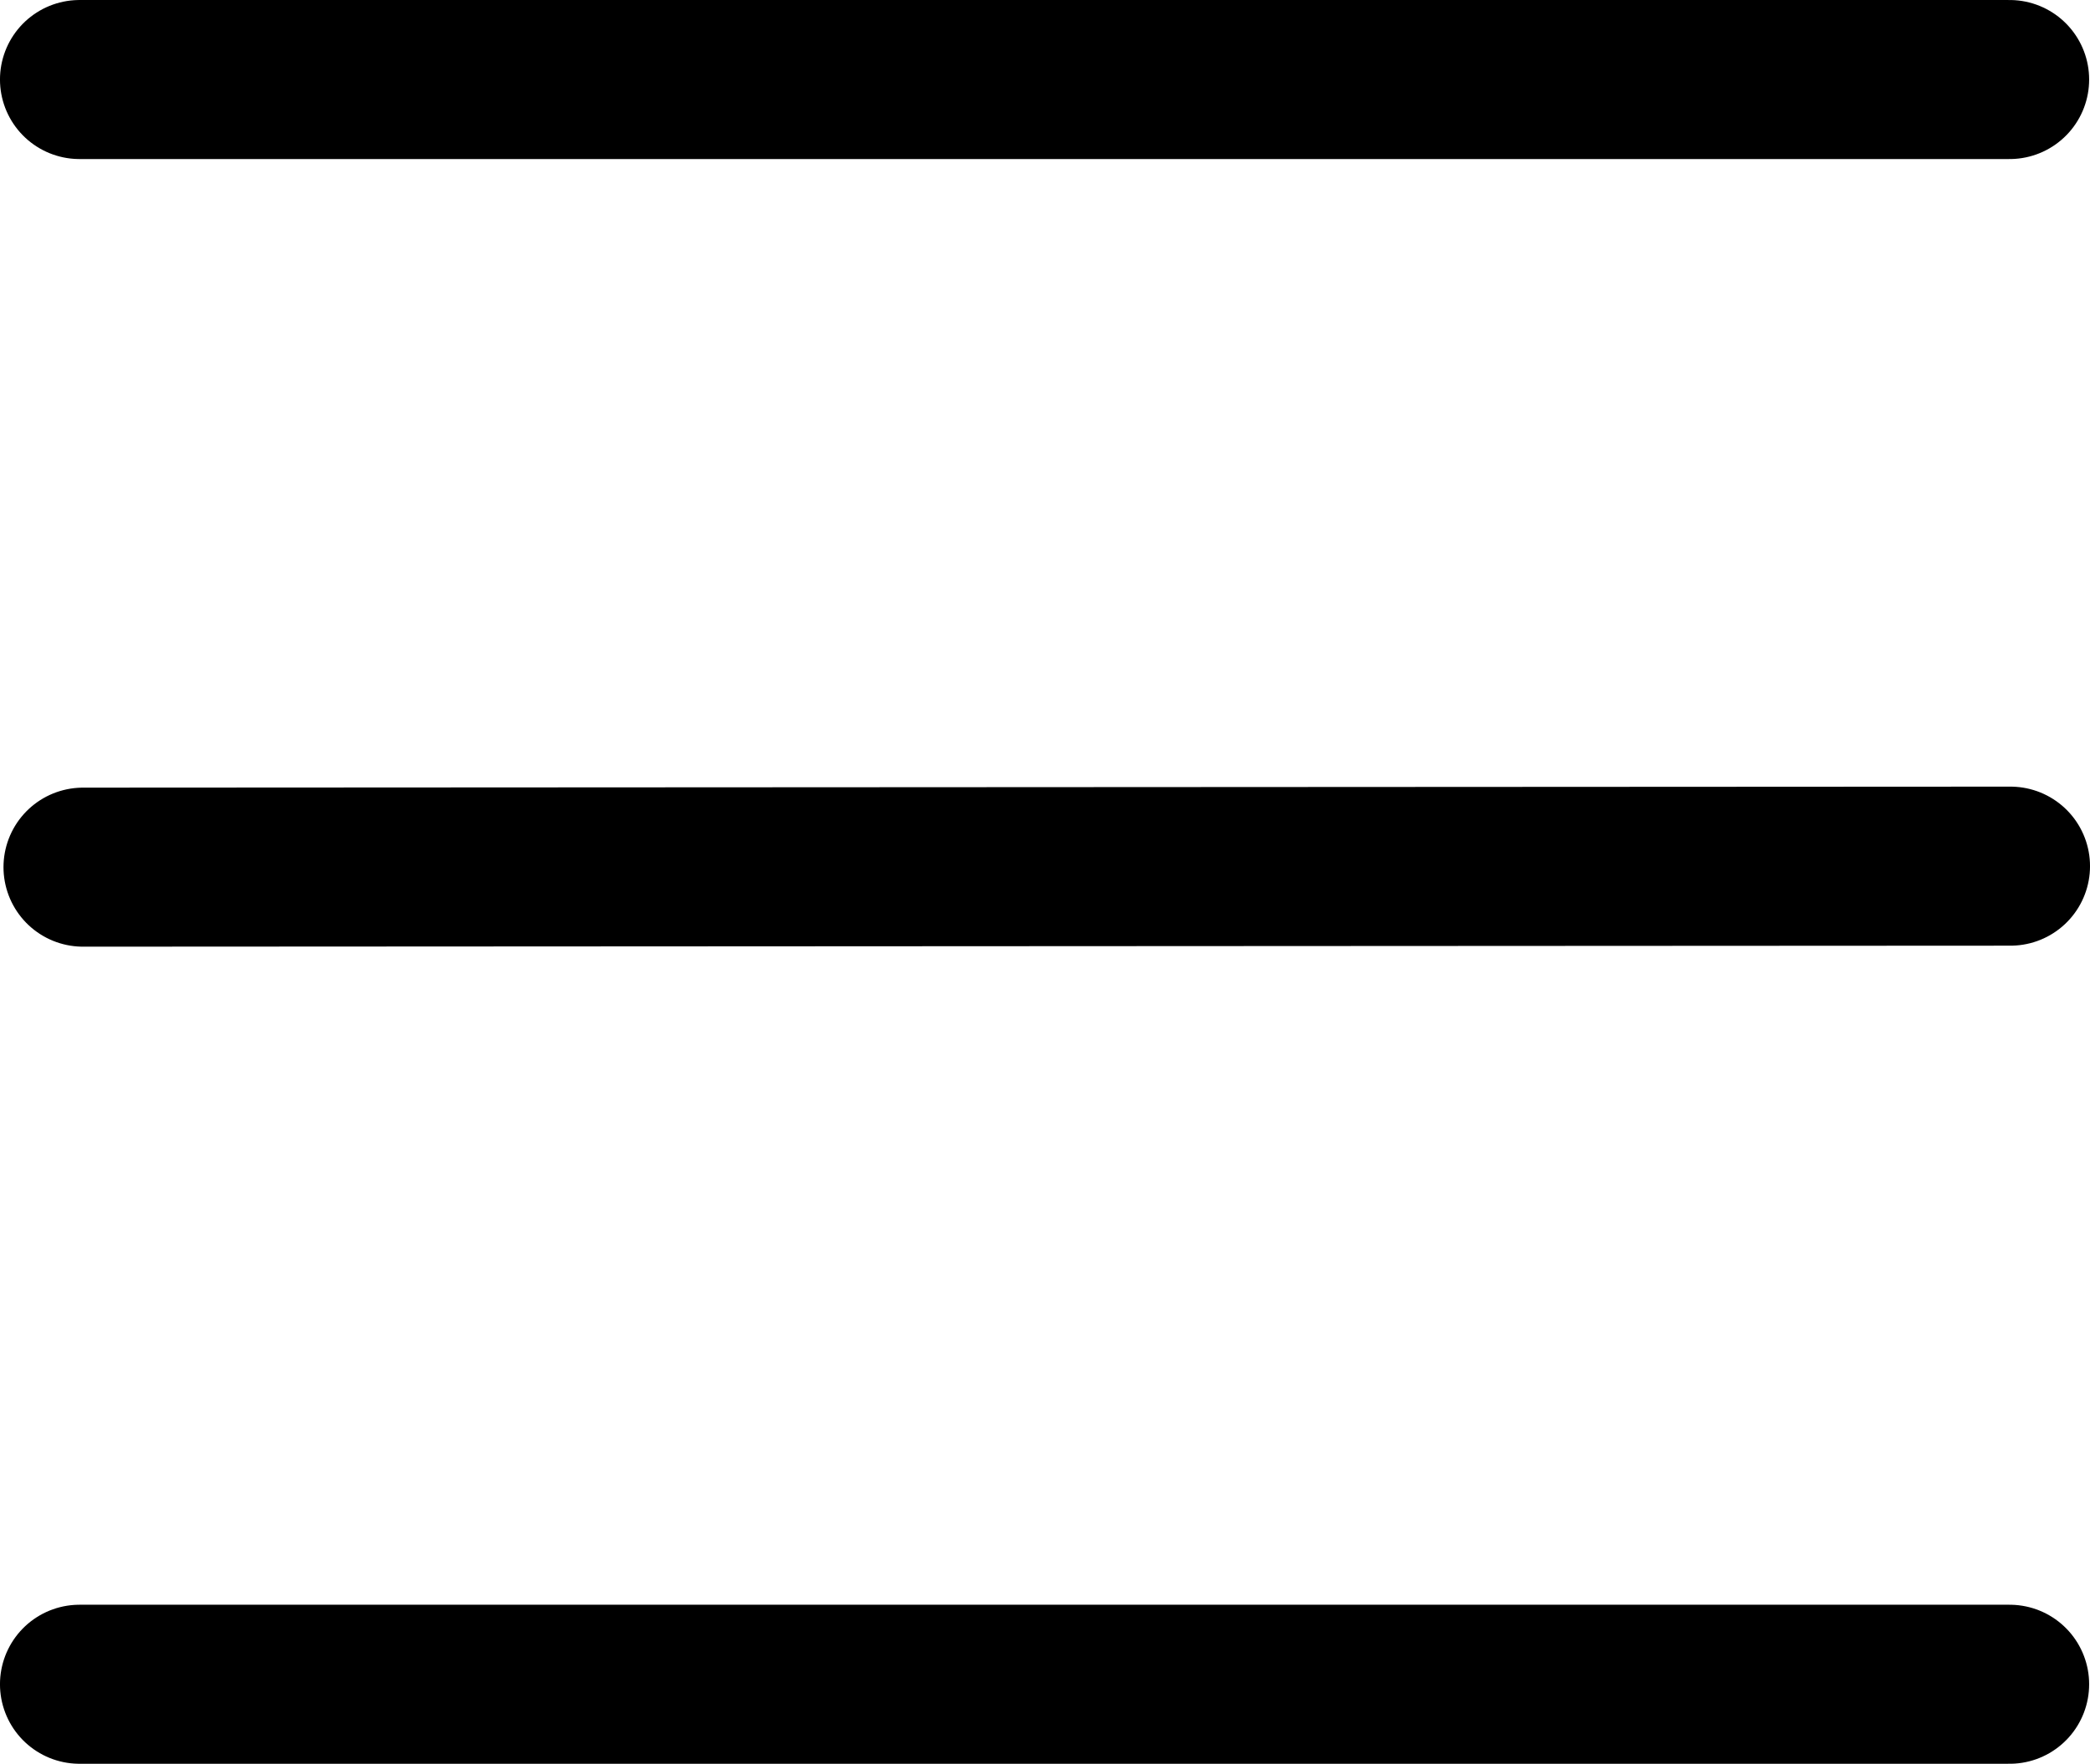
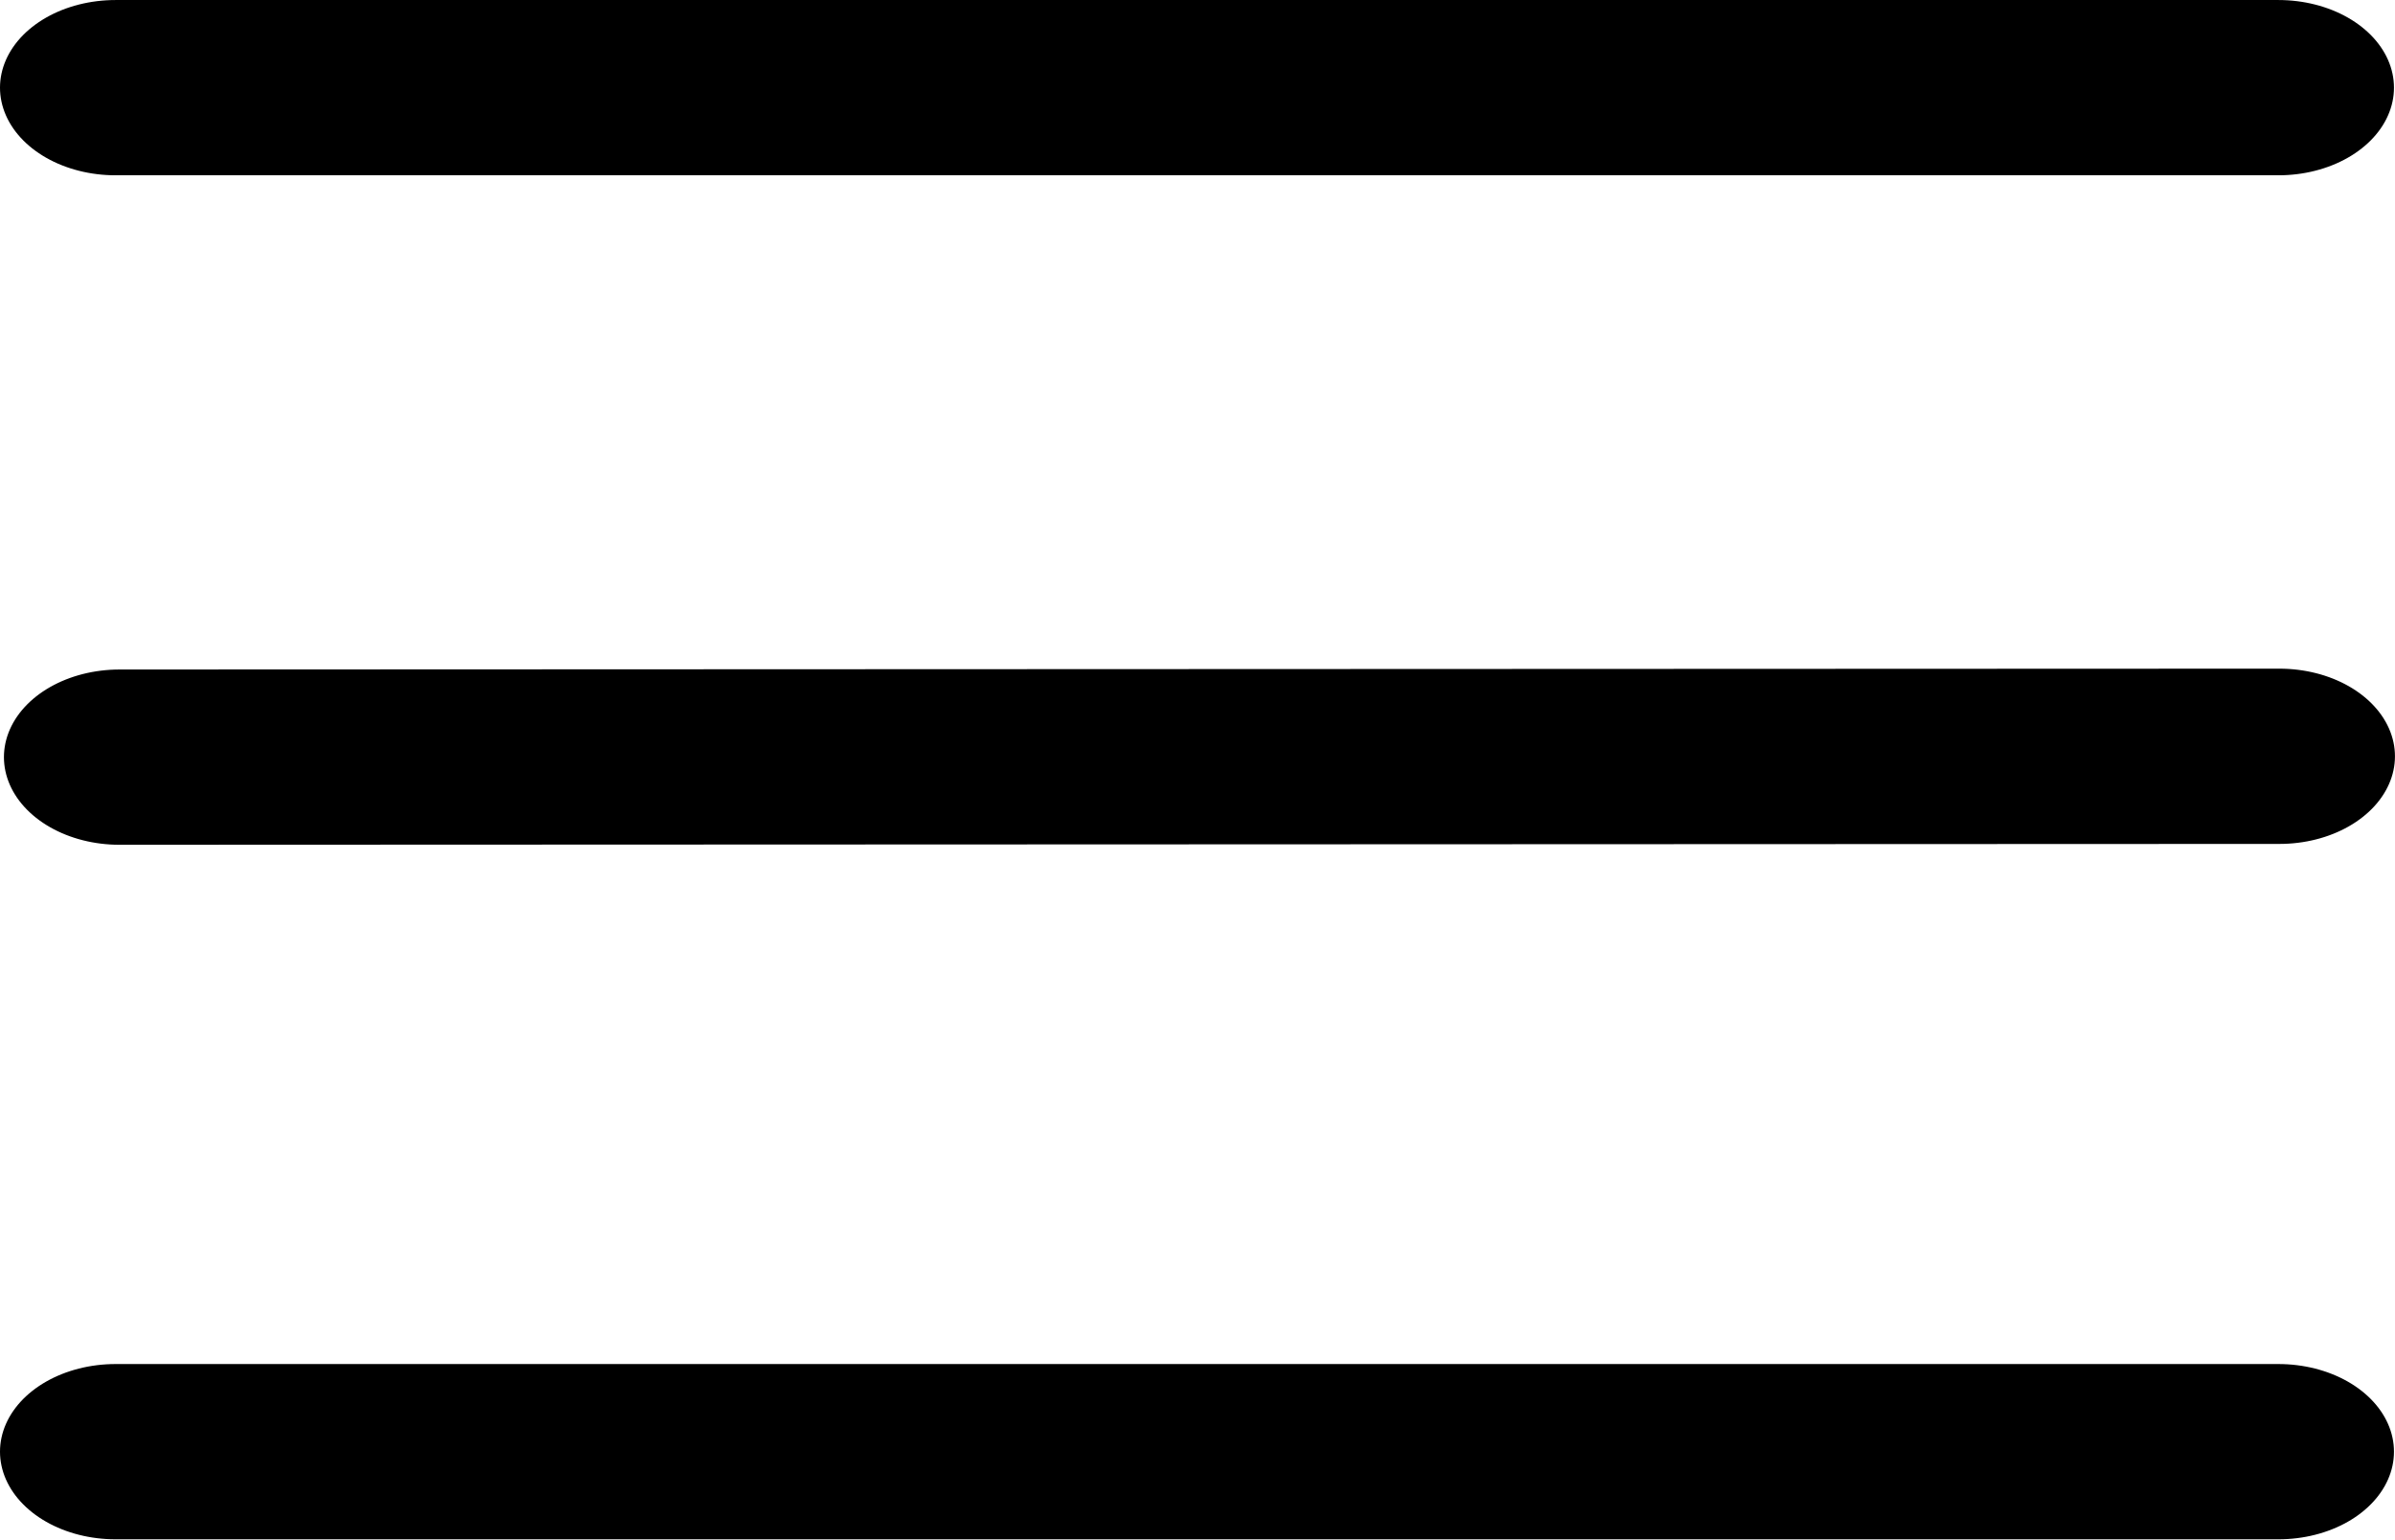
- <svg xmlns="http://www.w3.org/2000/svg" width="12.174mm" height="10.273mm" version="1.1" viewBox="0 0 12.174 10.273" id="svg6724">
+ <svg xmlns="http://www.w3.org/2000/svg" width="9.446mm" height="6.073mm" version="1.1" viewBox="0 0 9.446 6.073" id="svg6724">
  <defs id="defs6728" />
-   <g transform="matrix(0.7305274,0,0,0.7305274,-19.37737,-1.574201)" fill="none" stroke="#000000" stroke-linecap="round" stroke-width="1.629" id="g6722" style="stroke-width:1.268;stroke-miterlimit:4;stroke-dasharray:none">
-     <path d="m 27.159,2.789 h 15.39" id="path6716" style="stroke-width:1.268;stroke-miterlimit:4;stroke-dasharray:none" />
-     <path d="m 27.159,15.584 h 15.39" id="path6718" style="stroke-width:1.268;stroke-miterlimit:4;stroke-dasharray:none" />
-     <path d="M 27.187,9.069 42.556,9.061" id="path6720" style="stroke-width:1.268;stroke-miterlimit:4;stroke-dasharray:none" />
+   <g transform="matrix(0.5543003,0,0,0.4205839,-14.59862,-0.8271758)" fill="none" stroke="#000000" stroke-linecap="round" stroke-width="1.629" id="g6722" style="stroke-width:1.644;stroke-miterlimit:4;stroke-dasharray:none">
+     <path d="m 27.159,2.789 h 15.39" id="path6716" style="stroke-width:1.644;stroke-miterlimit:4;stroke-dasharray:none" />
+     <path d="m 27.159,15.584 h 15.39" id="path6718" style="stroke-width:1.644;stroke-miterlimit:4;stroke-dasharray:none" />
+     <path d="M 27.187,9.069 42.556,9.061" id="path6720" style="stroke-width:1.644;stroke-miterlimit:4;stroke-dasharray:none" />
  </g>
</svg>
